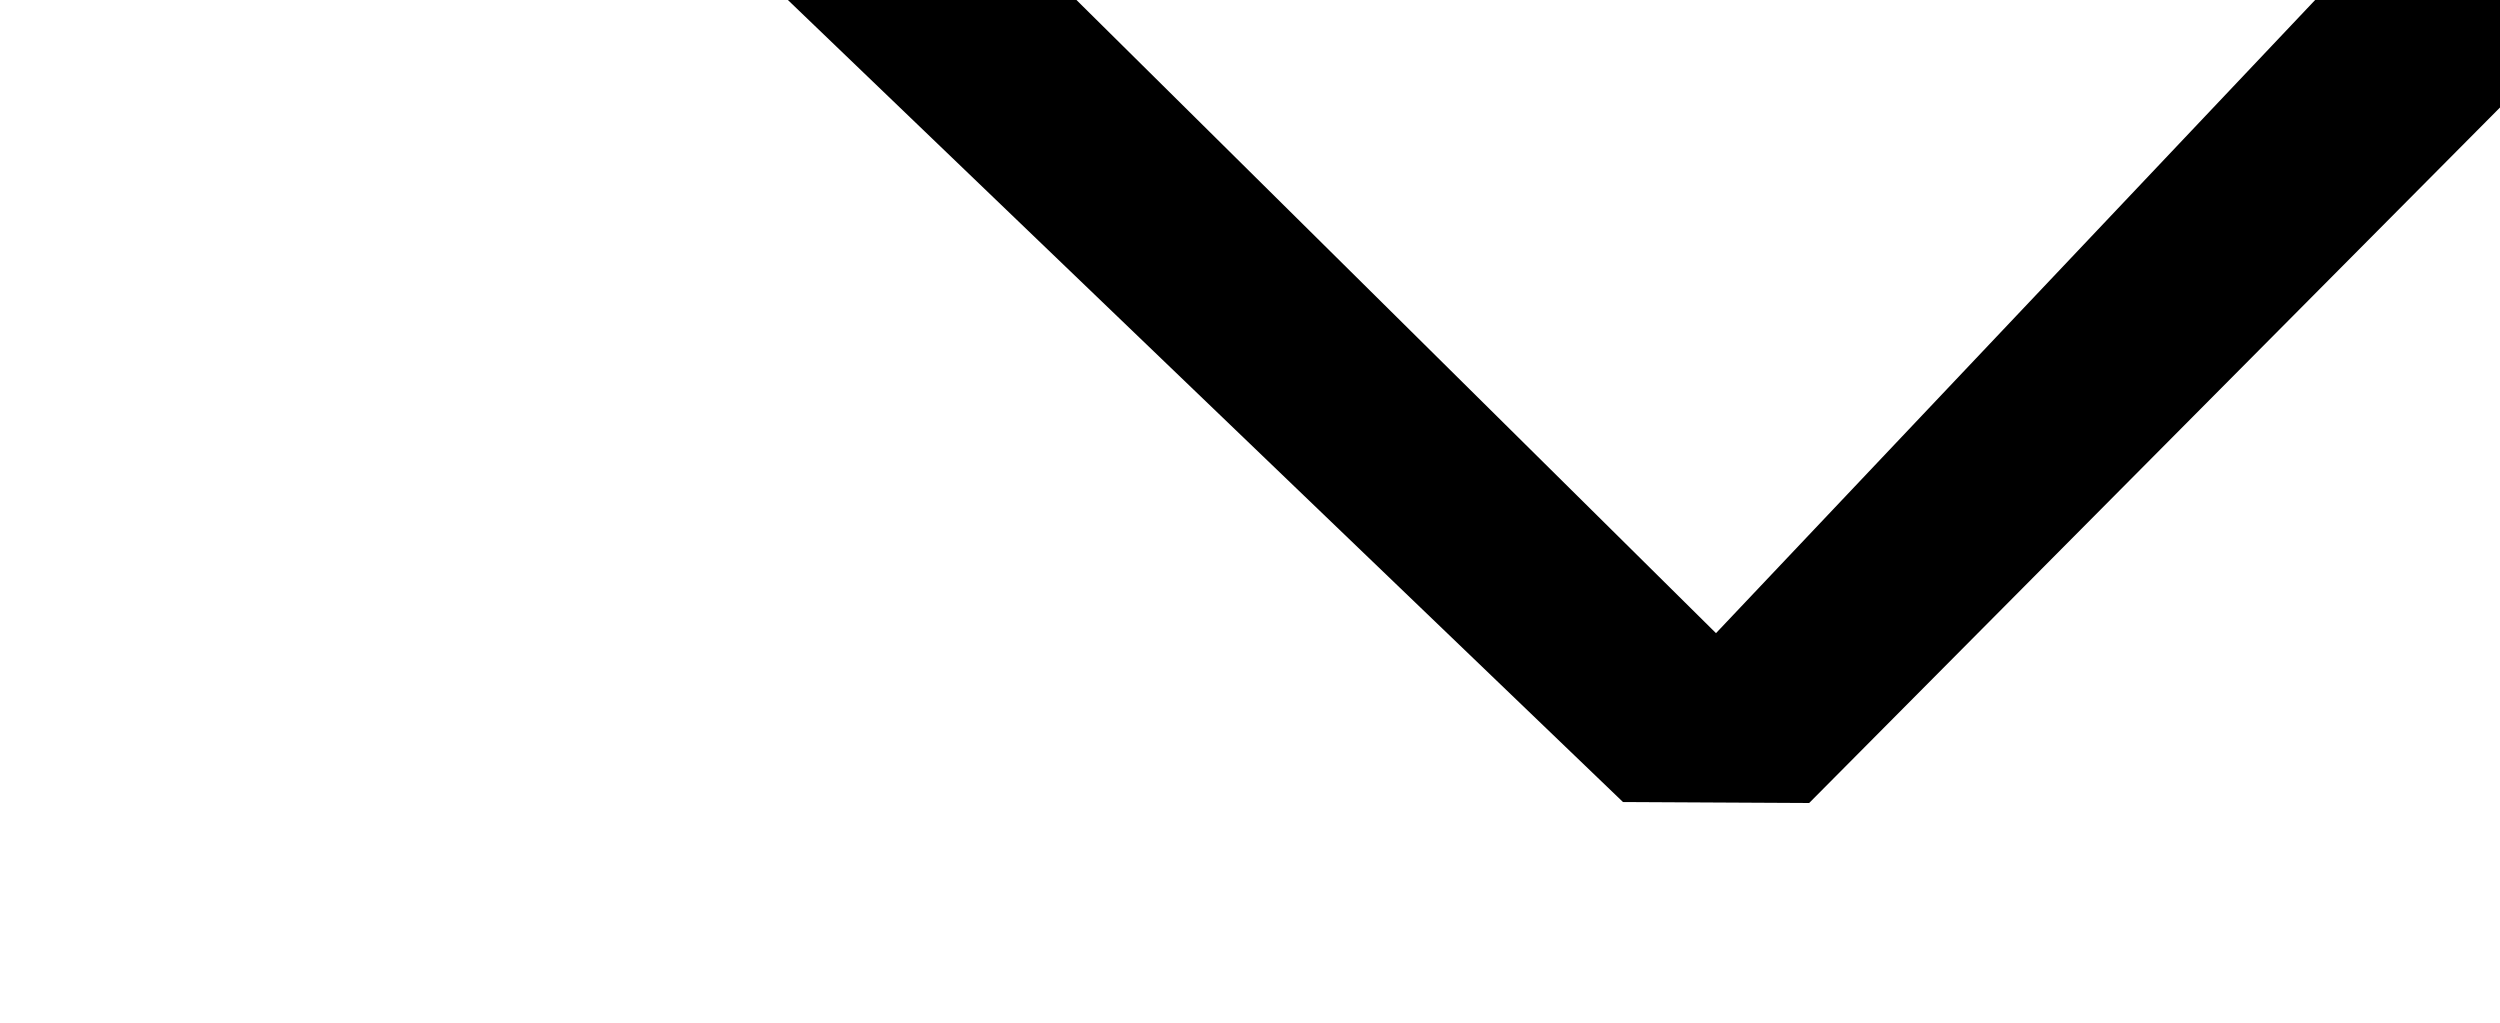
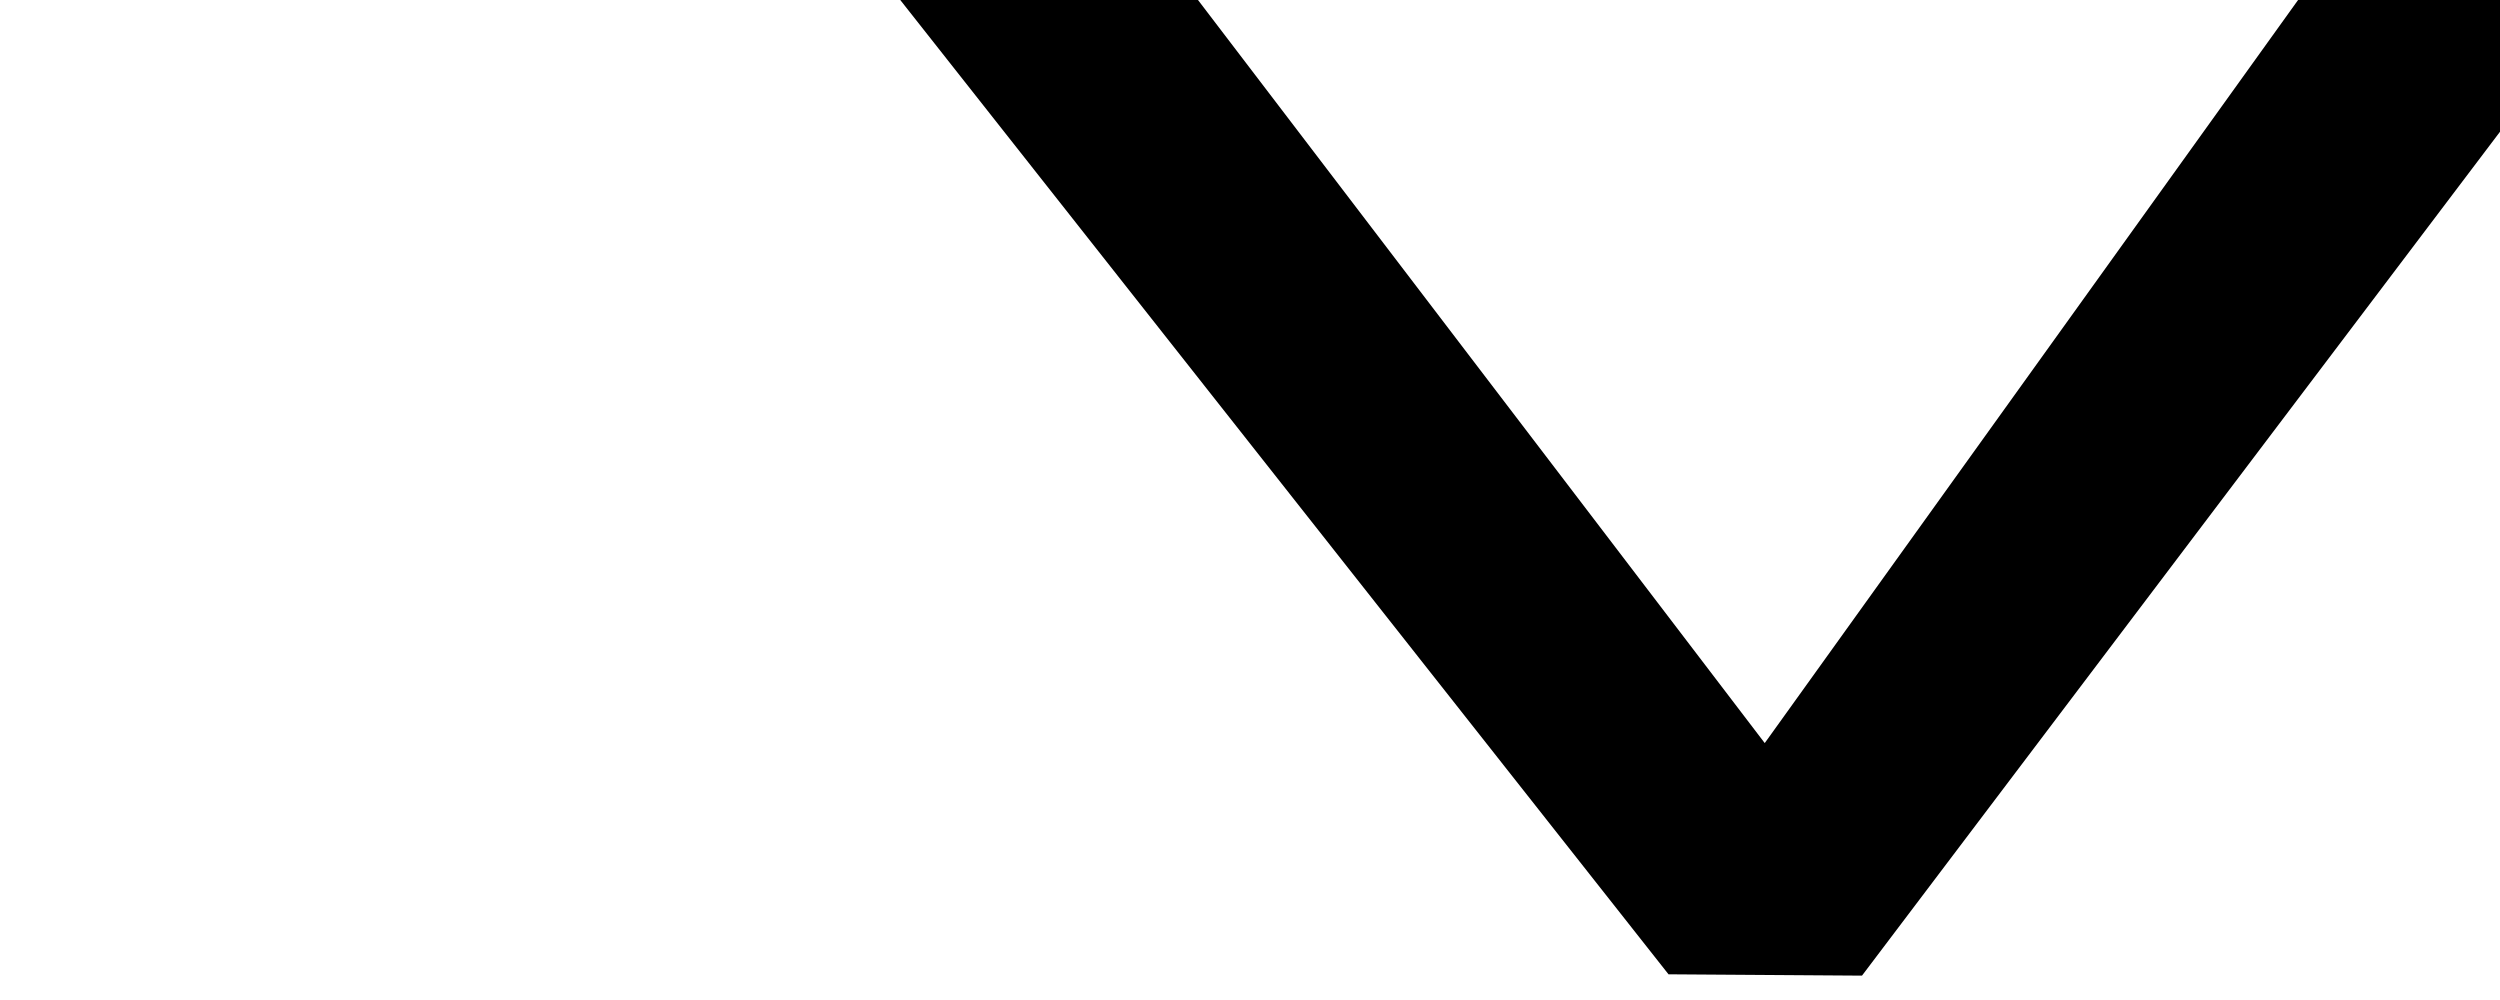
- <svg xmlns="http://www.w3.org/2000/svg" width="22mm" height="9mm" viewBox="0 0 22 9" version="1.1" id="svg5">
+ <svg xmlns="http://www.w3.org/2000/svg" width="22.222mm" height="8.883mm" viewBox="0 0 22.222 8.883" version="1.1" id="svg5">
  <defs id="defs2" />
-   <g id="layer1">
-     <text xml:space="preserve" style="font-style:normal;font-weight:normal;font-size:22.878px;line-height:1.25;font-family:sans-serif;fill:#000000;fill-opacity:1;stroke:none;stroke-width:0.572" x="-16.911" y="6.419" id="text1353" transform="matrix(-1.43636,-0.00745155,0.01537528,-0.6961243,0,0)">
-       <tspan id="tspan1351" style="stroke-width:0.572" x="-16.911" y="6.419">^</tspan>
+   <g id="layer1" transform="translate(0.1765435,-0.0782301)">
+     <text xml:space="preserve" style="font-style:normal;font-weight:normal;font-size:27.72px;line-height:1.25;font-family:sans-serif;fill:#000000;fill-opacity:1;stroke:none;stroke-width:0.693" x="-20.144" y="9.133" id="text1353" transform="matrix(-1.250773,-0.0085572,0.01338868,-0.7994142,0,0)">
+       <tspan id="tspan1351" style="stroke-width:0.693" x="-20.144" y="9.133">^</tspan>
    </text>
  </g>
</svg>
